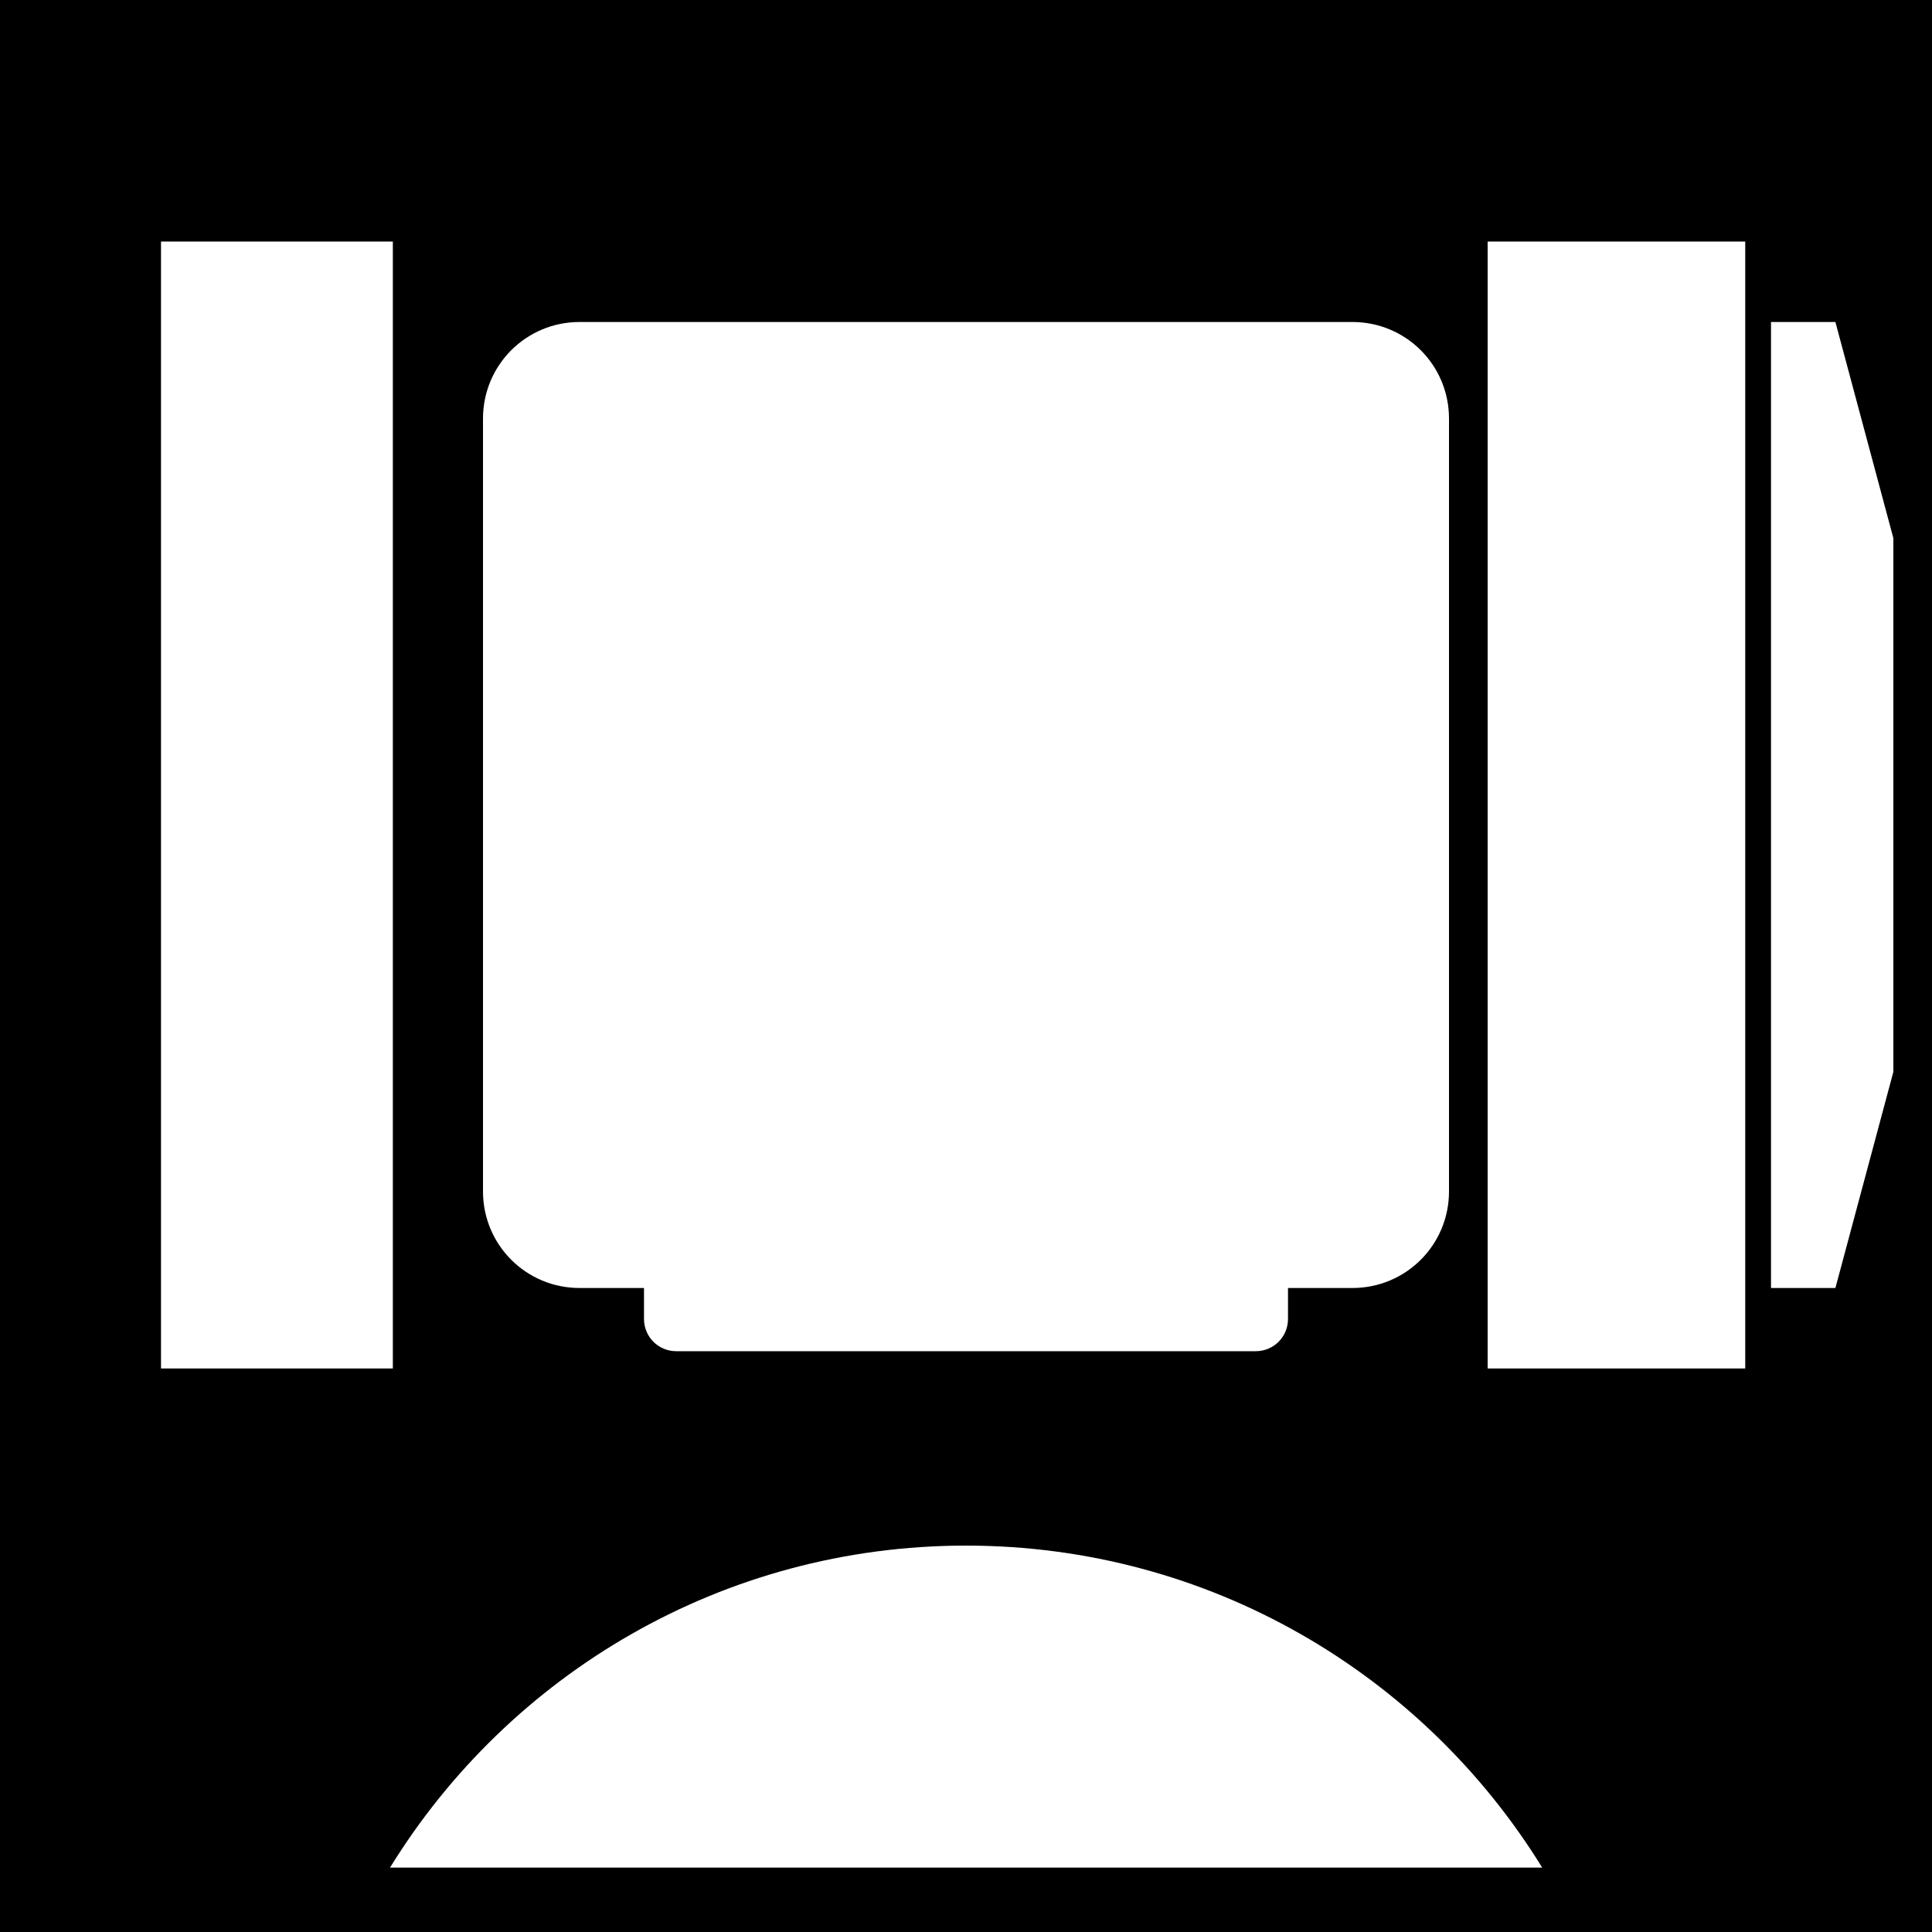
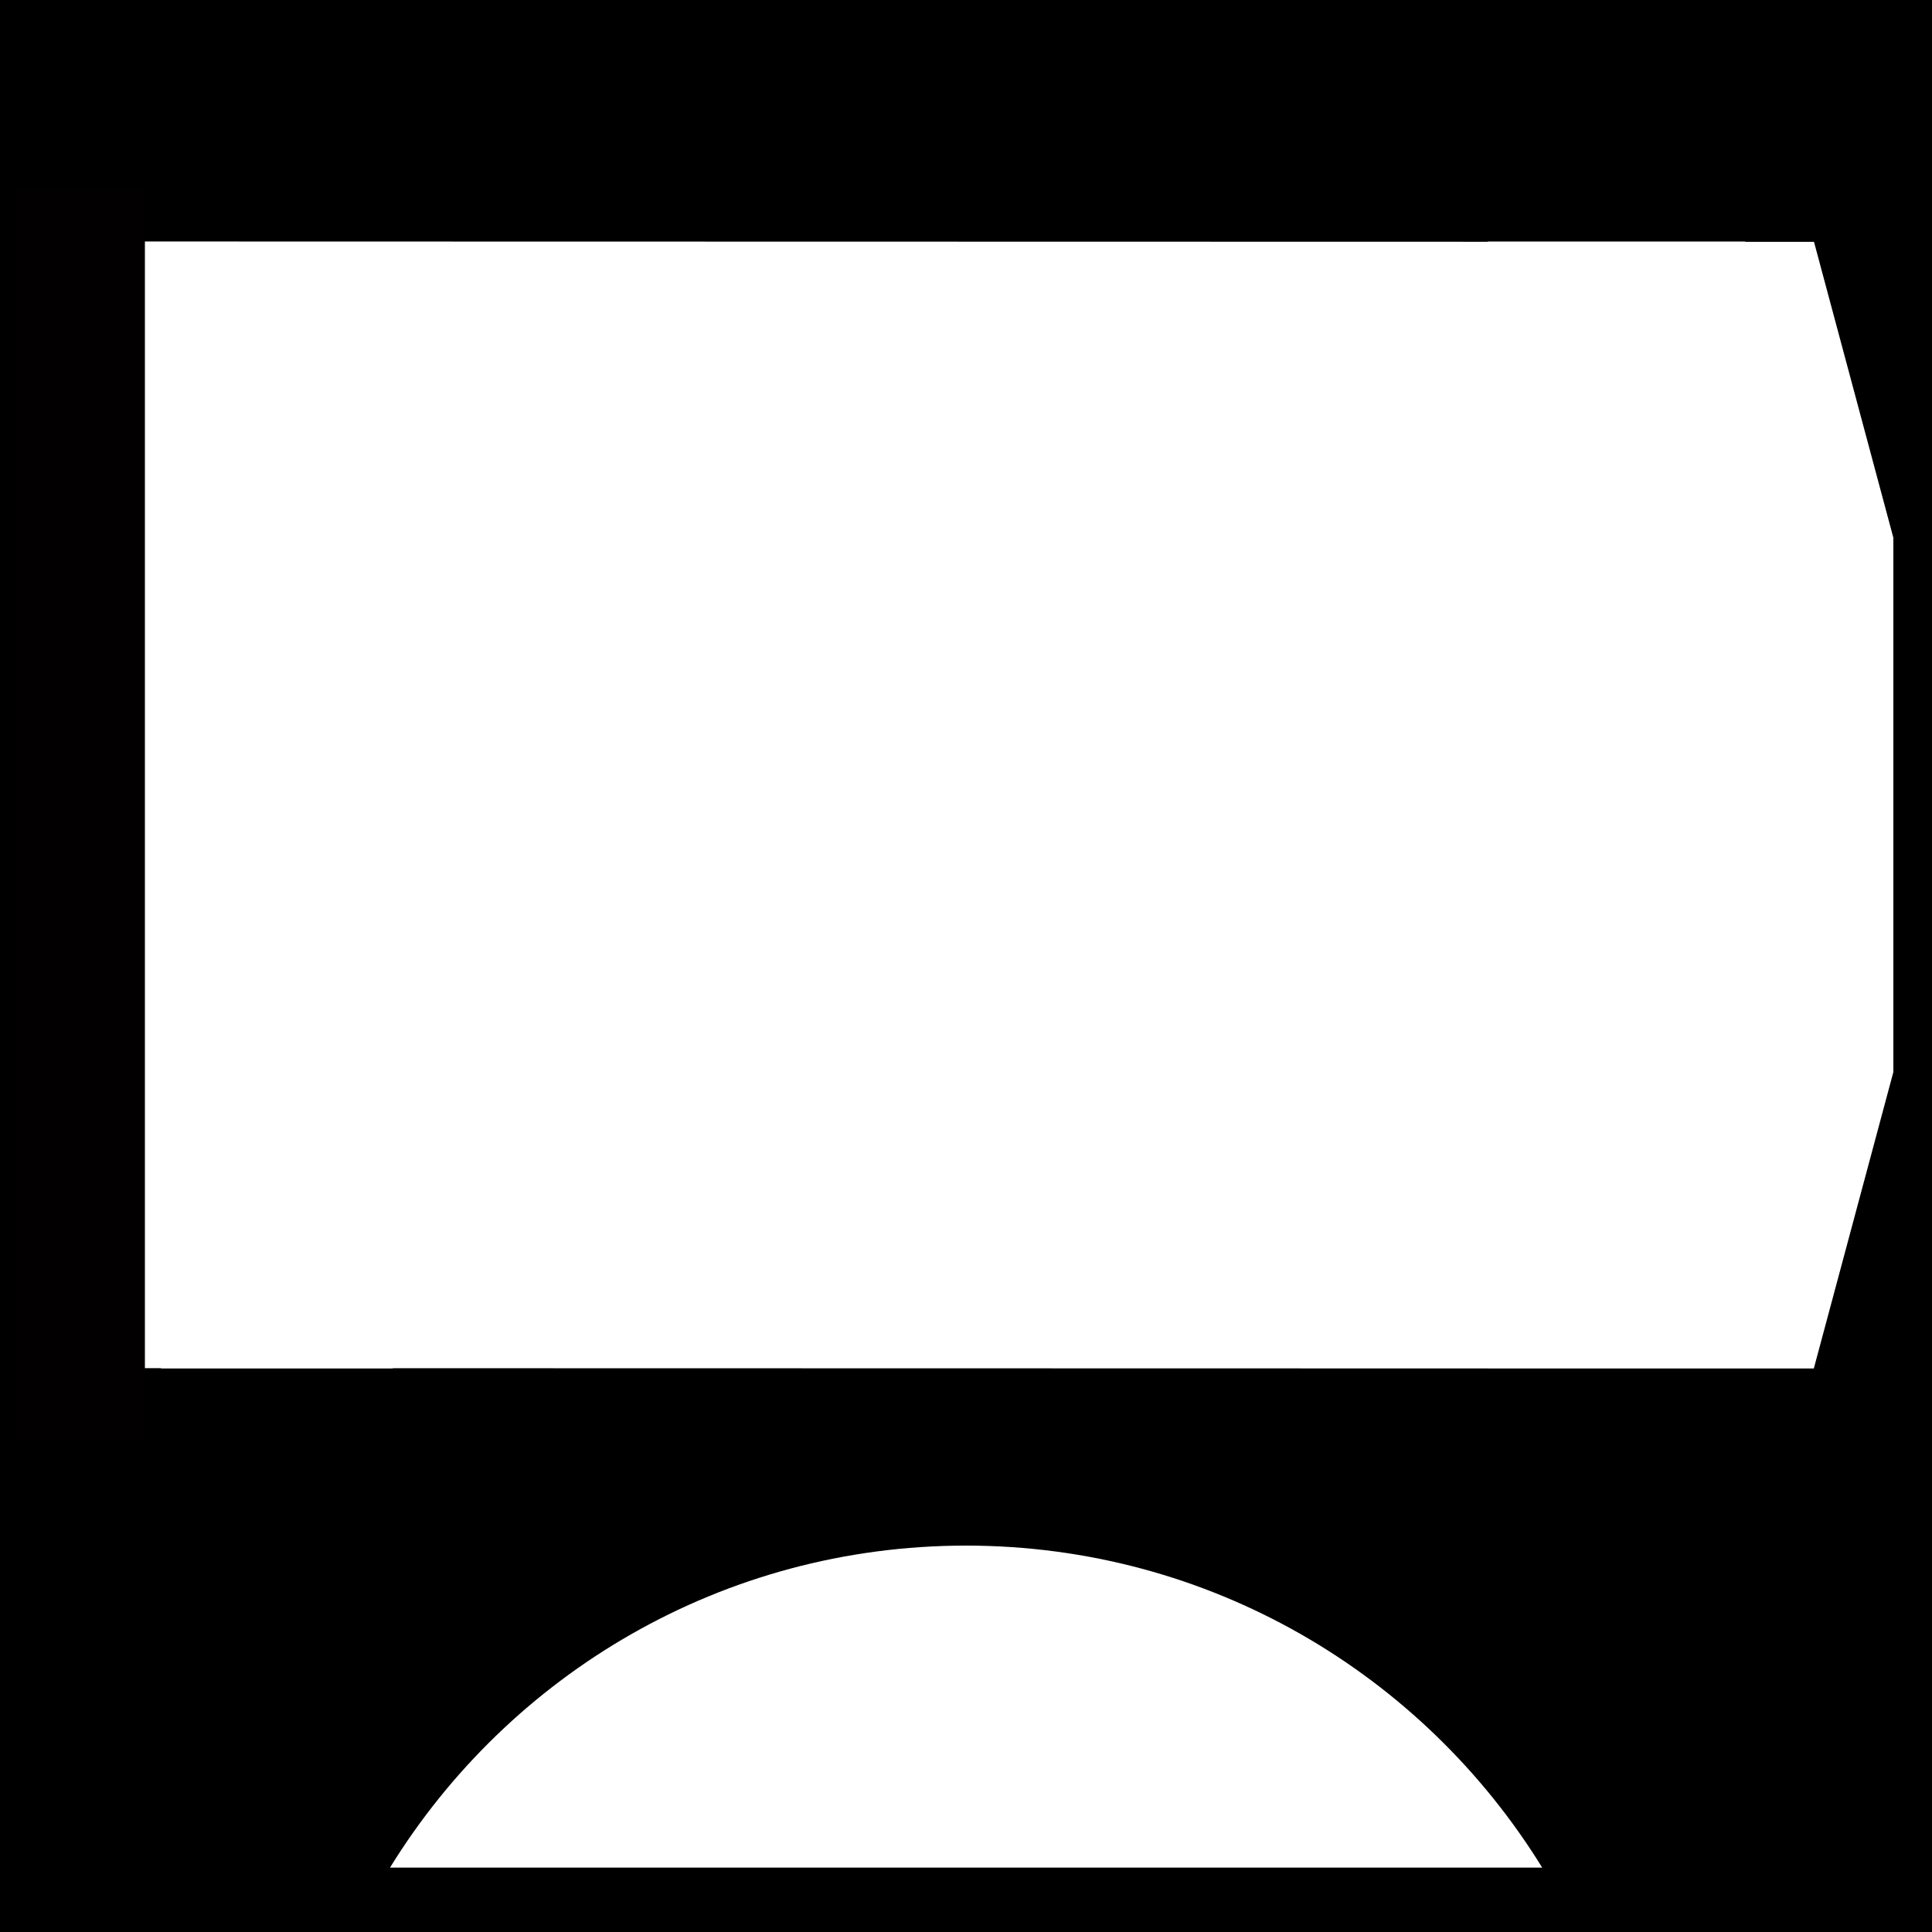
<svg xmlns="http://www.w3.org/2000/svg" width="300" height="300" id="svg2" version="1.1">
  <defs id="defs4" />
  <g id="layer1" transform="translate(0,-752.3622)">
-     <path style="fill:#000000;fill-opacity:1;stroke:none" d="m 0,752.362 0,300 300,0 0,-300 -300,0 z m 25,37.5 36,0 0,175 -36,0 0,-175 z m 206,0 40,0 0,175 -40,0 0,-175 z m -141,12.5 120,0 c 8.31,0 15,6.69 15,15 l 0,120 c 0,8.31 -6.69,15 -15,15 l -10,0 0,4.812 c 0,2.77 -2.23,5 -5,5 l -90,0 c -2.77,0 -5,-2.23 -5,-5 l 0,-4.812 -10,0 c -8.31,0 -15,-6.69 -15,-15 l 0,-120 c 0,-8.31 6.69,-15 15,-15 z m 185,0 10,0 9,33.563 0,82.875 -9,33.562 -10,0 0,-150 z M 150,992.362 c 37.821,0 70.984,20.003 89.469,50 l -178.906,0 C 79.047,1012.365 112.179,992.362 150,992.362 z" id="rect11308-0-8-0" />
+     <path style="fill:#000000;fill-opacity:1;stroke:none" d="M 0 0 L 0 300 L 300 300 L 300 0 L 0 0 z M 18.262 37.496 L 37.076 37.5 L 61 37.5 L 61 37.506 L 231 37.541 L 231 37.5 L 271 37.5 L 271 37.549 L 281.676 37.551 L 294 83.5 L 294 83.562 L 294 166.438 L 293.996 166.451 L 293.996 166.484 L 281.648 212.5 L 271 212.498 L 271 212.5 L 231 212.5 L 231 212.49 L 61 212.455 L 61 212.5 L 25 212.5 L 25 212.447 L 18.289 212.445 L 5.938 166.426 L 5.938 83.445 L 18.262 37.496 z M 150 240 C 187.821 240 220.984 260.003 239.469 290 L 60.562 290 C 79.047 260.003 112.179 240 150 240 z " transform="translate(0,752.3622)" id="rect11308-0-8-0" />
+     <path style="fill:none;fill-rule:evenodd;stroke:#000000;stroke-width:1px;stroke-linecap:butt;stroke-linejoin:miter;stroke-opacity:1" d="m 0,752.362 300,0" id="path11027" />
+     <rect style="fill:#020000;fill-opacity:1;stroke:none;stroke-width:2;stroke-linecap:butt;stroke-linejoin:miter;stroke-miterlimit:4;stroke-dasharray:none;stroke-dashoffset:0;stroke-opacity:1" id="rect33571" width="20" height="194" x="2.5" y="781.862" ry="0" />
  </g>
</svg>
